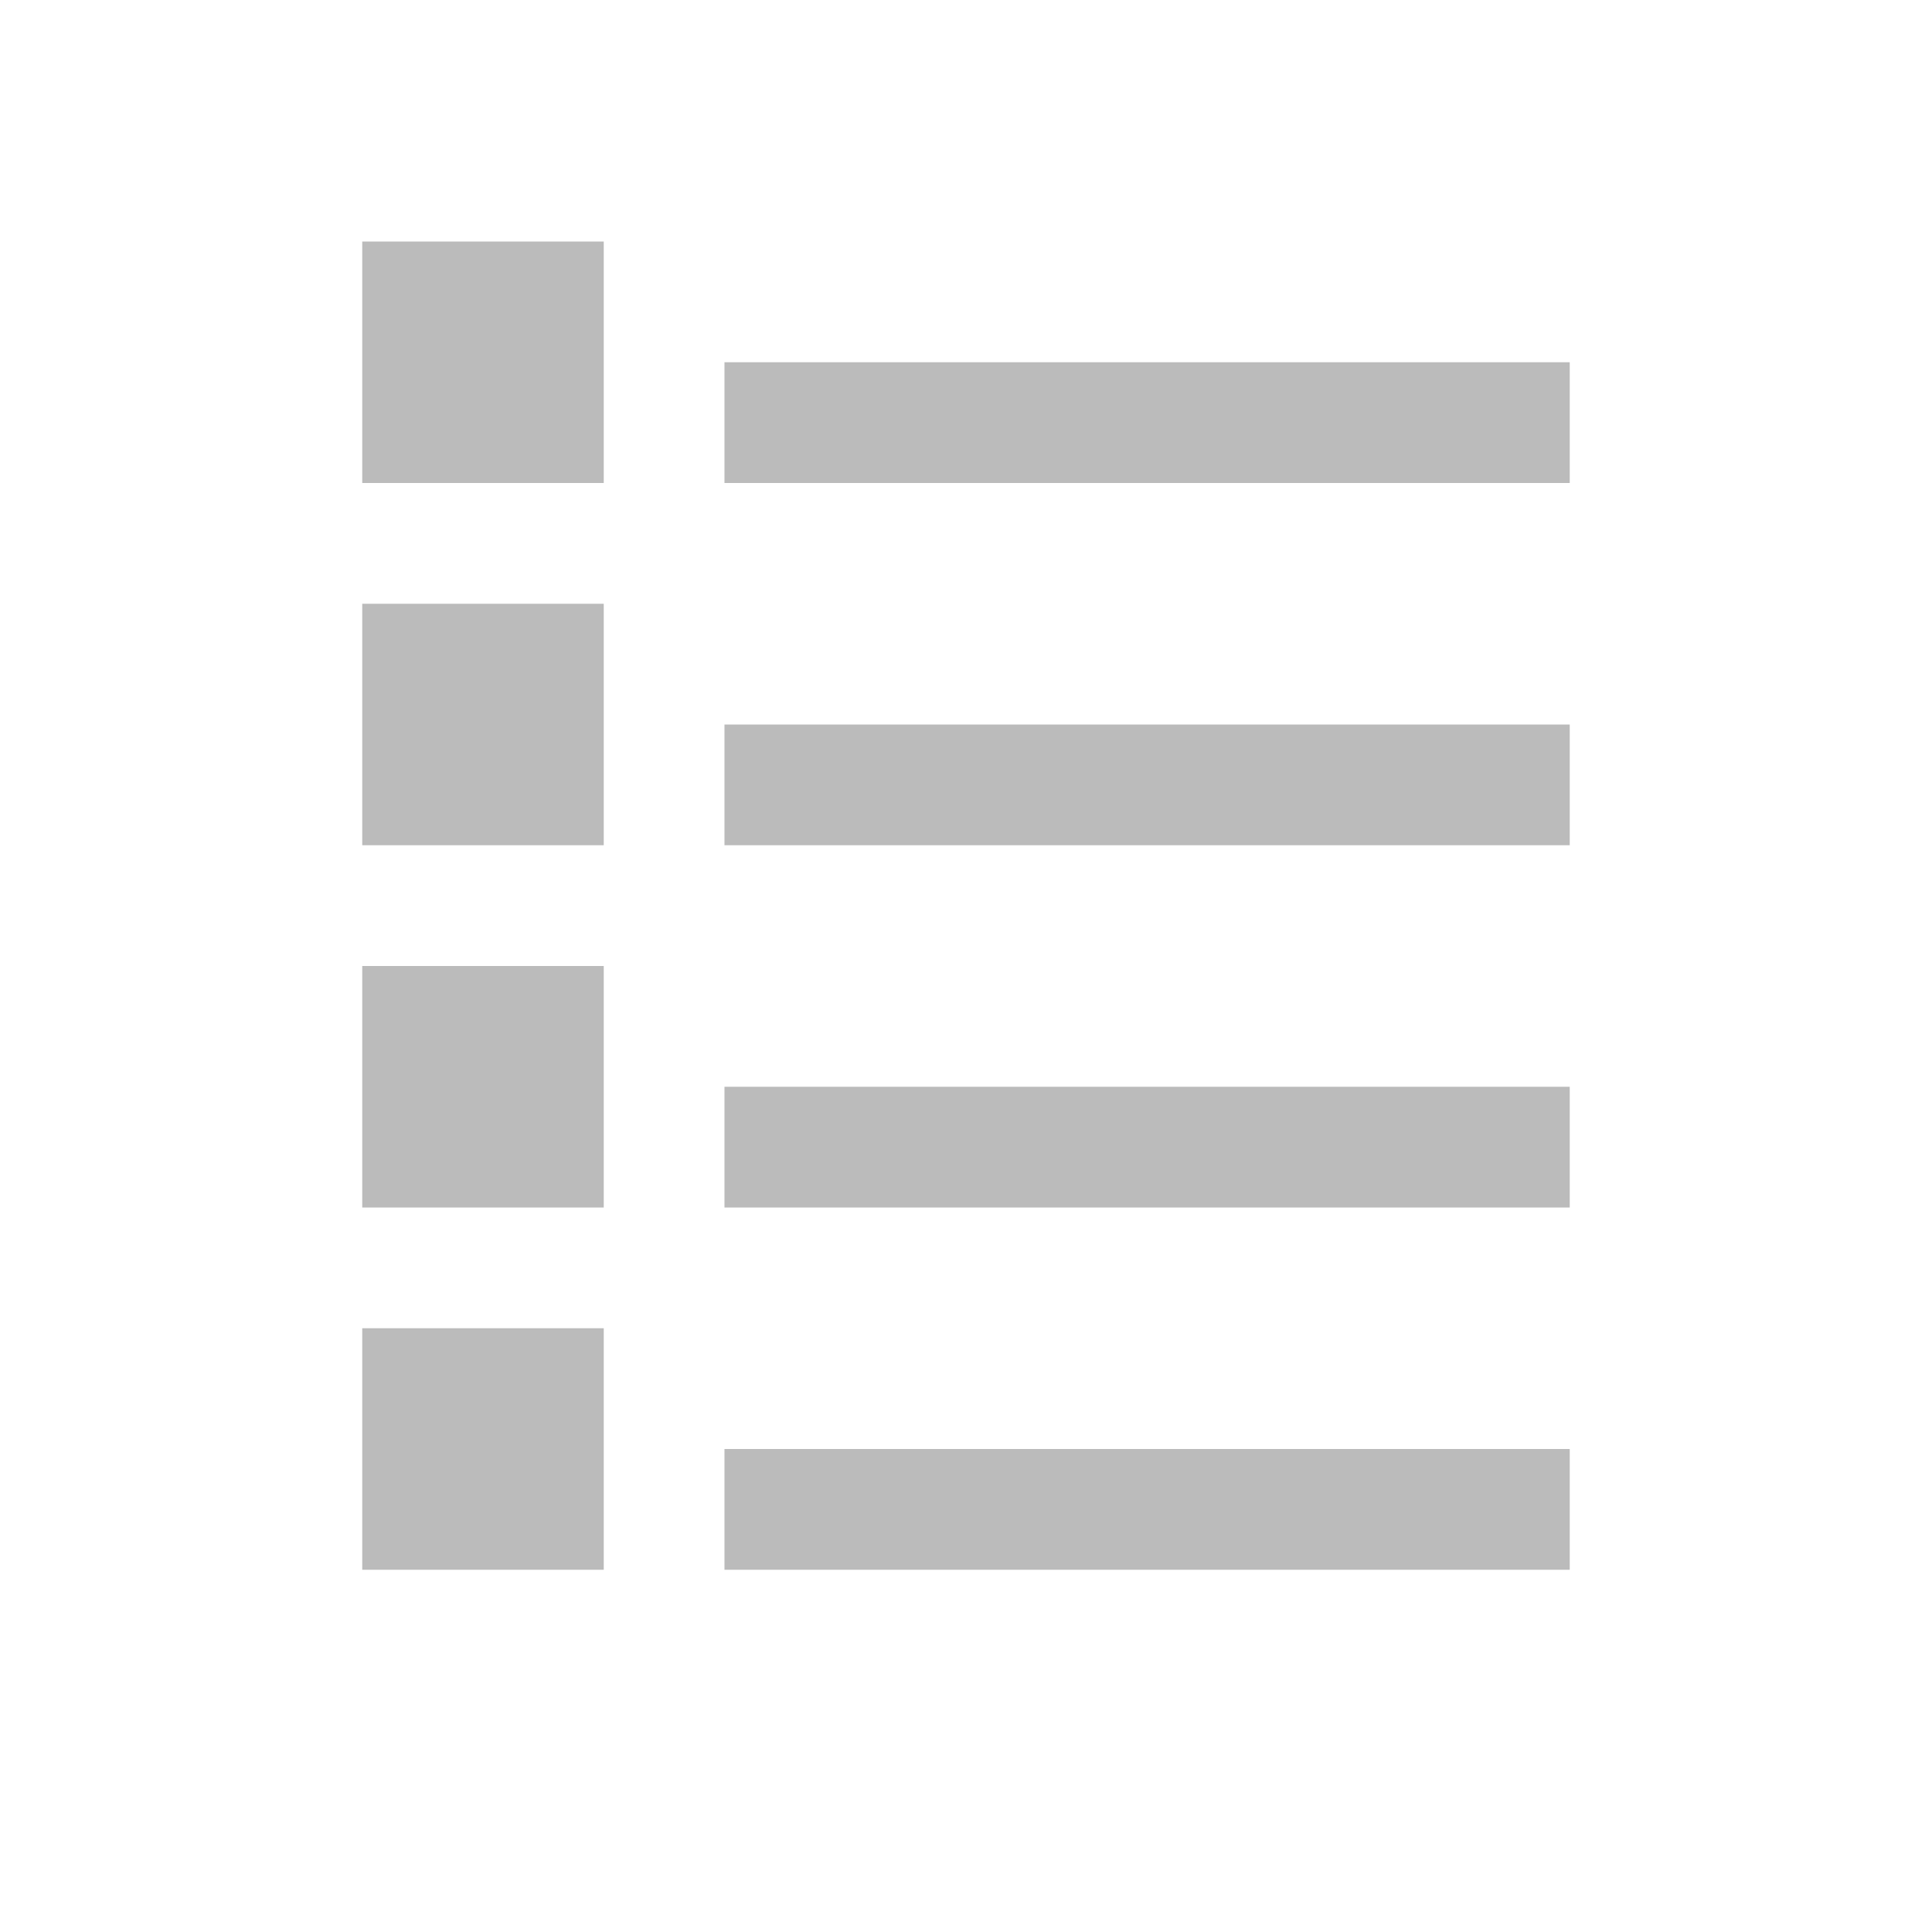
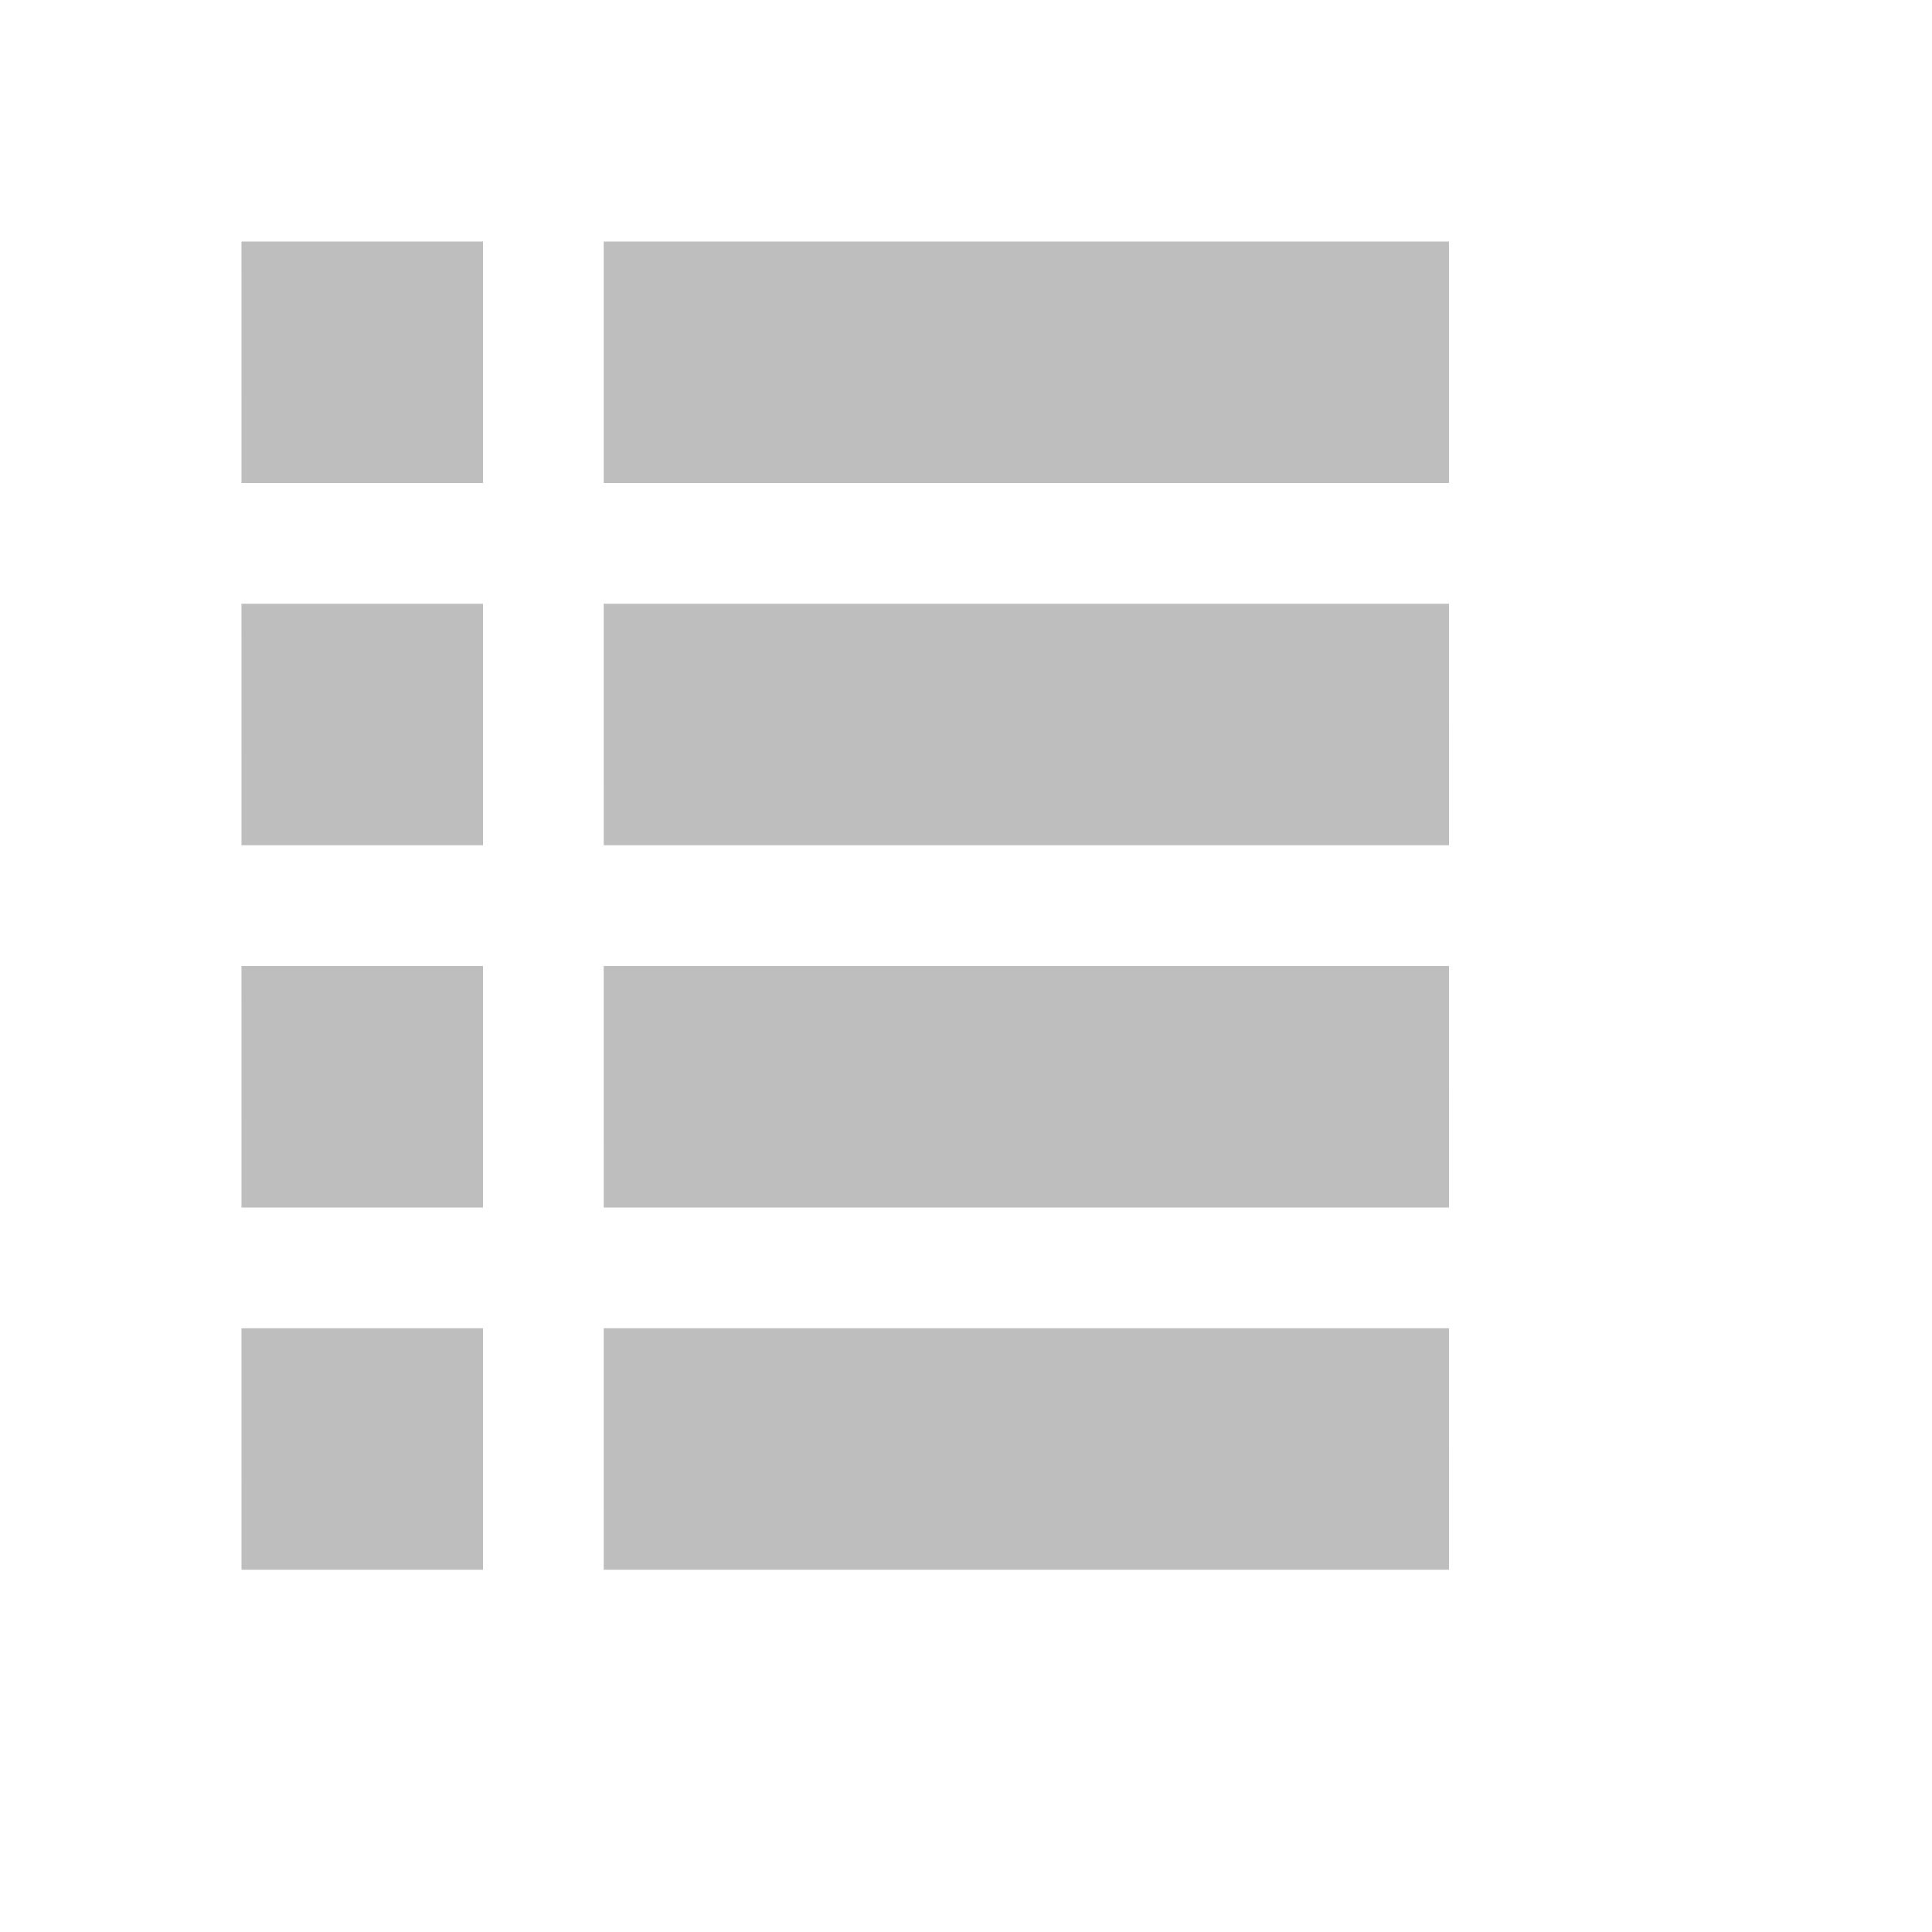
<svg xmlns="http://www.w3.org/2000/svg" xmlns:ns1="http://www.openswatchbook.org/uri/2009/osb" height="16" id="svg7384" style="enable-background:new" version="1.1" width="16">
  <defs id="defs7386">
    <linearGradient id="linearGradient5606" ns1:paint="solid">
      <stop id="stop5608" offset="0" style="stop-color:#000000;stop-opacity:1;" />
    </linearGradient>
    <filter color-interpolation-filters="sRGB" id="filter7554">
      <feBlend id="feBlend7556" in2="BackgroundImage" mode="darken" />
    </filter>
  </defs>
-   <g id="layer9" style="display:inline" transform="translate(-357.0002,-109)" />
-   <g id="layer10" style="display:inline;filter:url(#filter7554)" transform="translate(-357.0002,-109)" />
-   <g id="layer1" style="display:inline" transform="translate(-116,-726)" />
-   <g id="layer14" style="display:inline" transform="translate(-357.0002,-109)" />
-   <g id="layer15" style="display:inline" transform="translate(-357.0002,-109)" />
-   <g id="g71291" style="display:inline" transform="translate(-357.0002,-109)" />
-   <g id="layer2" style="display:inline" transform="translate(-116,-576)" />
-   <g id="g6058" style="display:inline" transform="translate(-116,-576)" />
-   <g id="layer12" style="display:inline" transform="translate(-357.0002,-109)">
-     <path d="m 360,111 2e-4,2 2,0 0,-2 z m 3,1 0,1 7,0 0,-1 z" id="path5892" style="color:#bbbbbb;fill:#bbbbbb;fill-opacity:1;stroke:none;stroke-width:1;marker:none;visibility:visible;display:inline;overflow:visible" />
-     <path d="m 360,114 2e-4,2 2,0 0,-2 z m 3,1 0,1 7,0 0,-1 z" id="path5899" style="color:#bbbbbb;fill:#bbbbbb;fill-opacity:1;stroke:none;stroke-width:1;marker:none;visibility:visible;display:inline;overflow:visible" />
-     <path d="m 360,117 2e-4,2 2,0 0,-2 z m 3,1 0,1 7,0 0,-1 z" id="path5901" style="color:#bbbbbb;fill:#bbbbbb;fill-opacity:1;stroke:none;stroke-width:1;marker:none;visibility:visible;display:inline;overflow:visible" />
-     <path d="m 360,120 2e-4,2 2,0 0,-2 z m 3,1 0,1 7,0 0,-1 z" id="path5903" style="color:#bbbbbb;fill:#bbbbbb;fill-opacity:1;stroke:none;stroke-width:1;marker:none;visibility:visible;display:inline;overflow:visible" />
+   <g id="layer9" style="display:inline" transform="translate(-381.0002,-109)" />
+   <g id="layer10" style="display:inline;filter:url(#filter7554)" transform="translate(-381.0002,-109)" />
+   <g id="layer1" style="display:inline" transform="translate(-140,-726)" />
+   <g id="layer14" style="display:inline" transform="translate(-381.0002,-109)" />
+   <g id="layer15" style="display:inline" transform="translate(-381.0002,-109)" />
+   <g id="g71291" style="display:inline" transform="translate(-381.0002,-109)" />
+   <g id="layer2" style="display:inline" transform="translate(-140,-576)" />
+   <g id="g6058" style="display:inline" transform="translate(-140,-576)" />
+   <g id="layer12" style="display:inline" transform="translate(-381.0002,-109)">
+     <path d="m 383,111 2e-4,2 2,0 0,-2 z m 3,0 0,2 7,0 0,-2 z" id="path5892" style="color:#bebebe;fill:#bebebe;fill-opacity:1;stroke:none;stroke-width:1;marker:none;visibility:visible;display:inline;overflow:visible" />
+     <path d="m 383,114 2e-4,2 2,0 0,-2 z m 3,0 2e-4,2 7,0 -2e-4,-2 z" id="path5899" style="color:#bebebe;fill:#bebebe;fill-opacity:1;stroke:none;stroke-width:1;marker:none;visibility:visible;display:inline;overflow:visible" />
+     <path d="m 383,117 2e-4,2 2,0 0,-2 z m 3,0 2e-4,2 7,0 -2e-4,-2 z" id="path5901" style="color:#bebebe;fill:#bebebe;fill-opacity:1;stroke:none;stroke-width:1;marker:none;visibility:visible;display:inline;overflow:visible" />
+     <path d="m 383,120 2e-4,2 2,0 0,-2 z m 3,0 2e-4,2 7,0 -2e-4,-2 z" id="path5903" style="color:#bebebe;fill:#bebebe;fill-opacity:1;stroke:none;stroke-width:1;marker:none;visibility:visible;display:inline;overflow:visible" />
  </g>
</svg>
